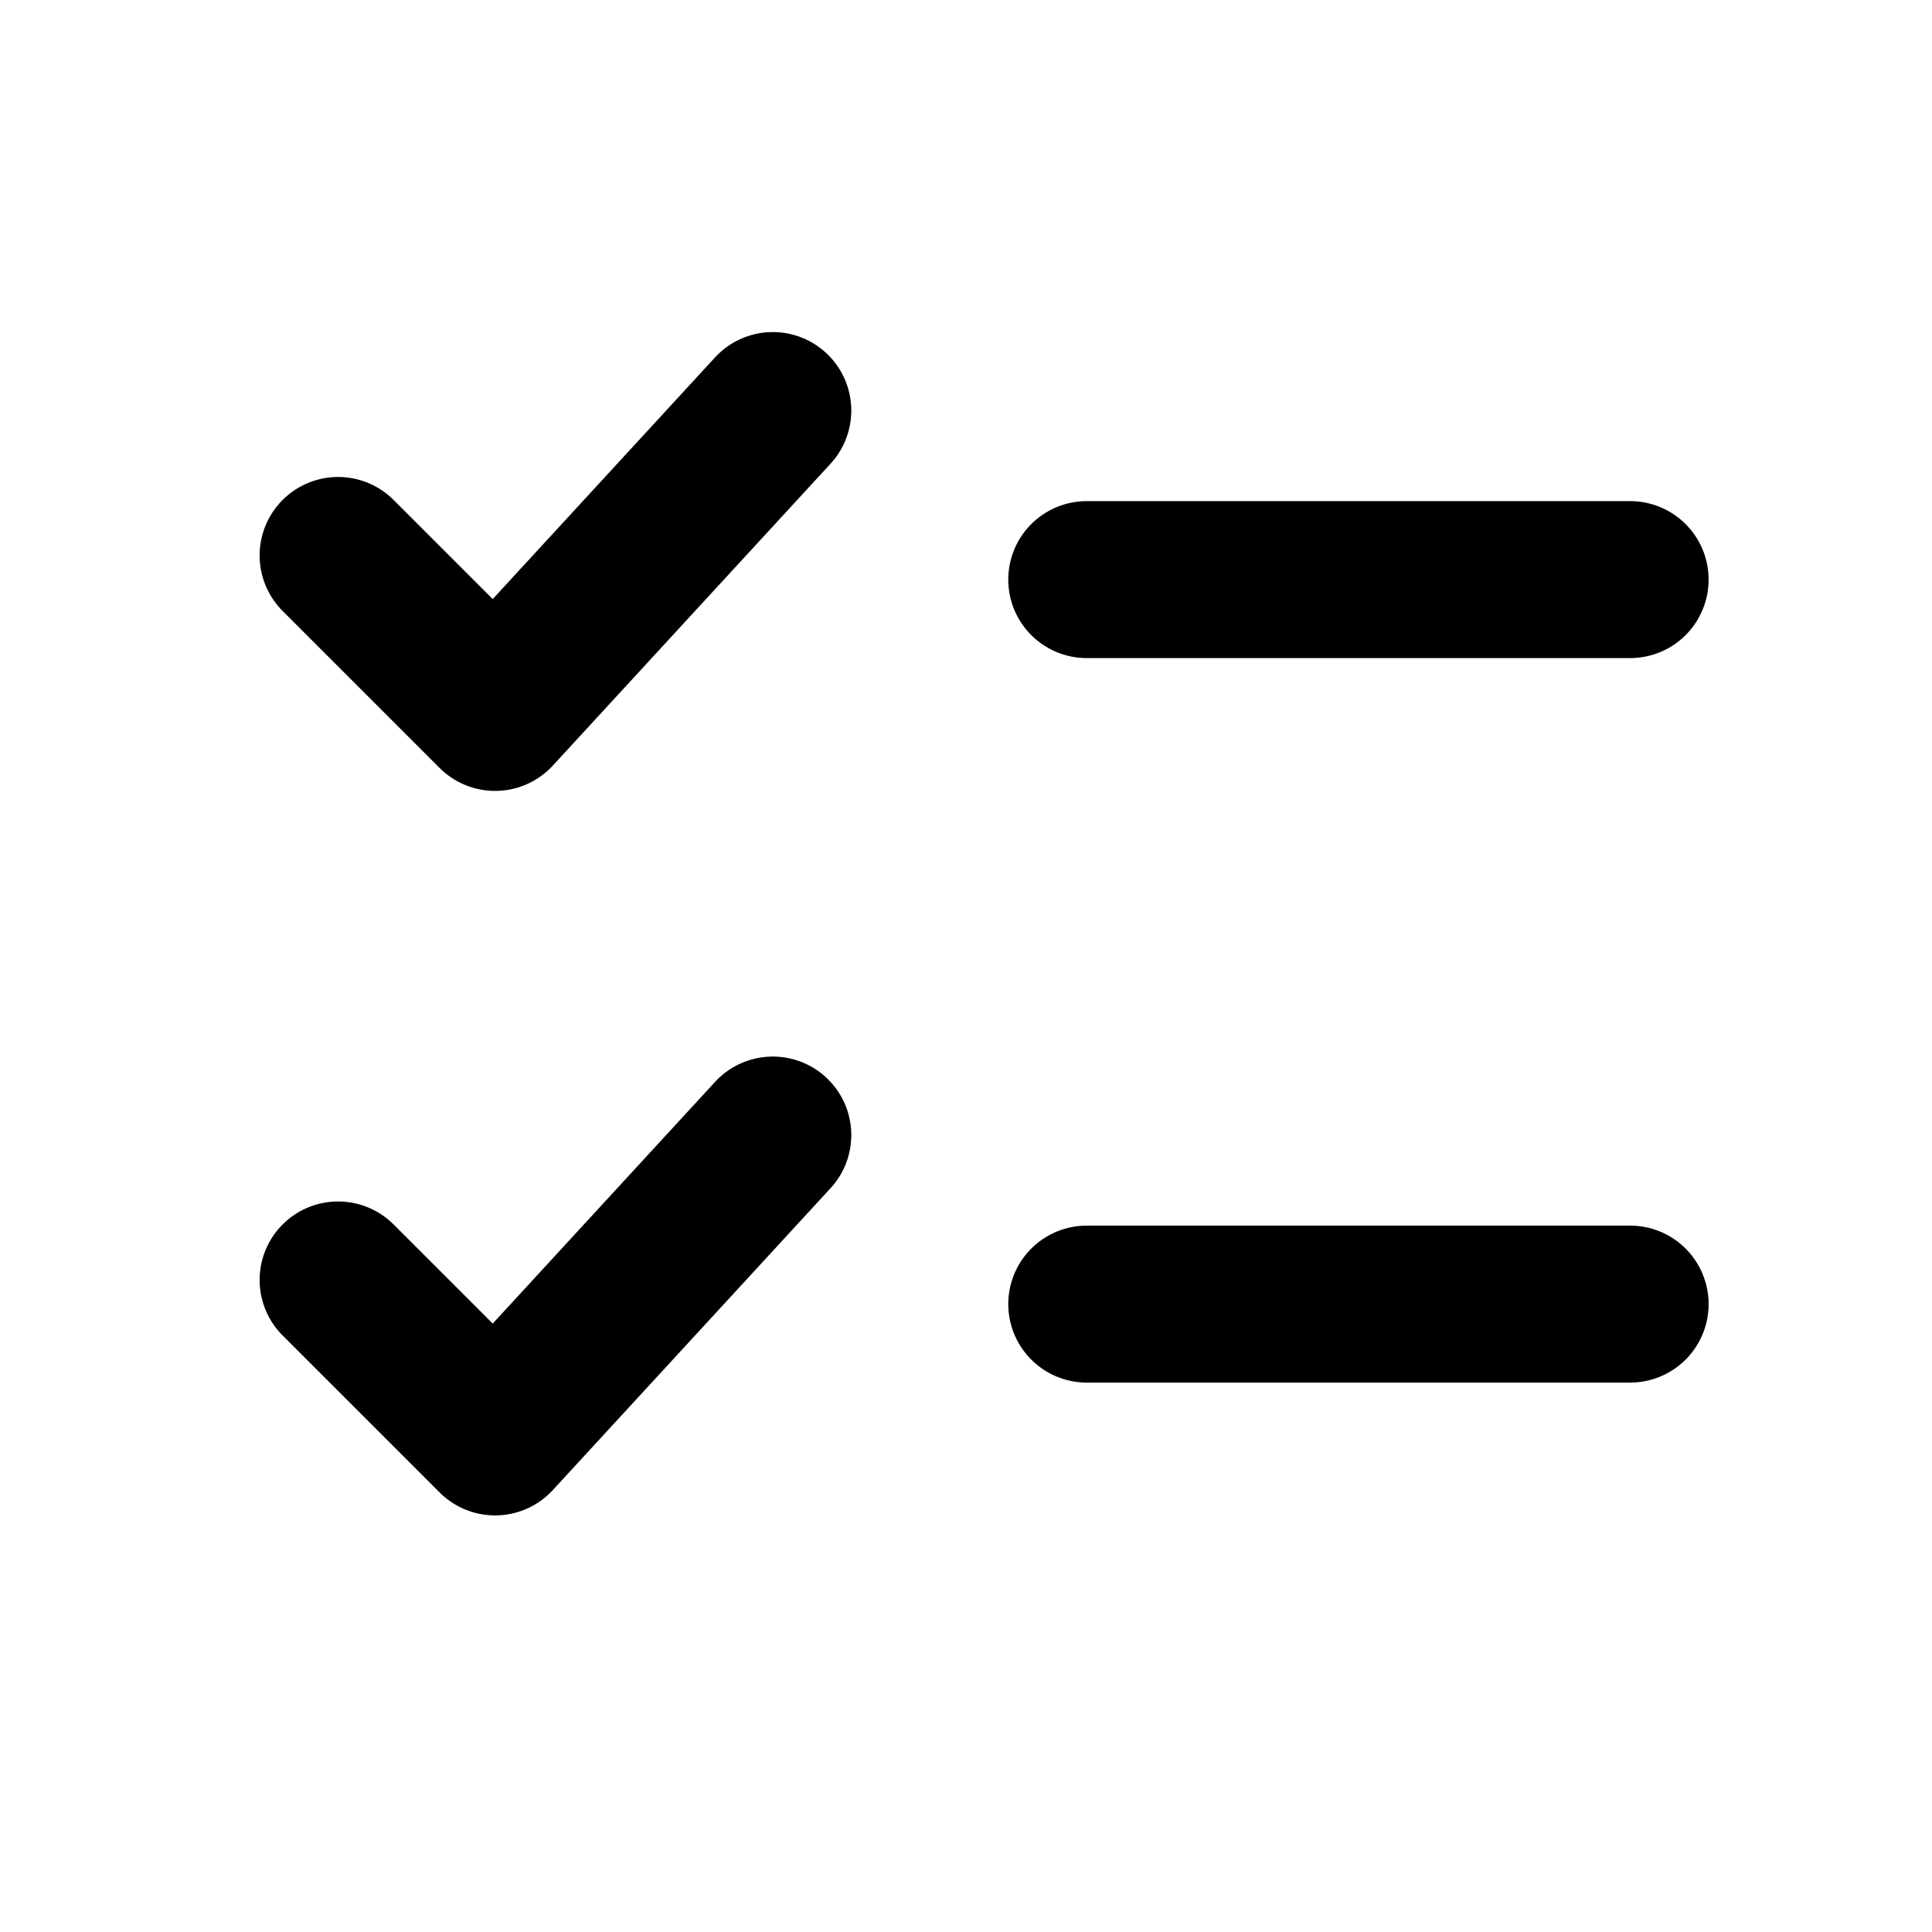
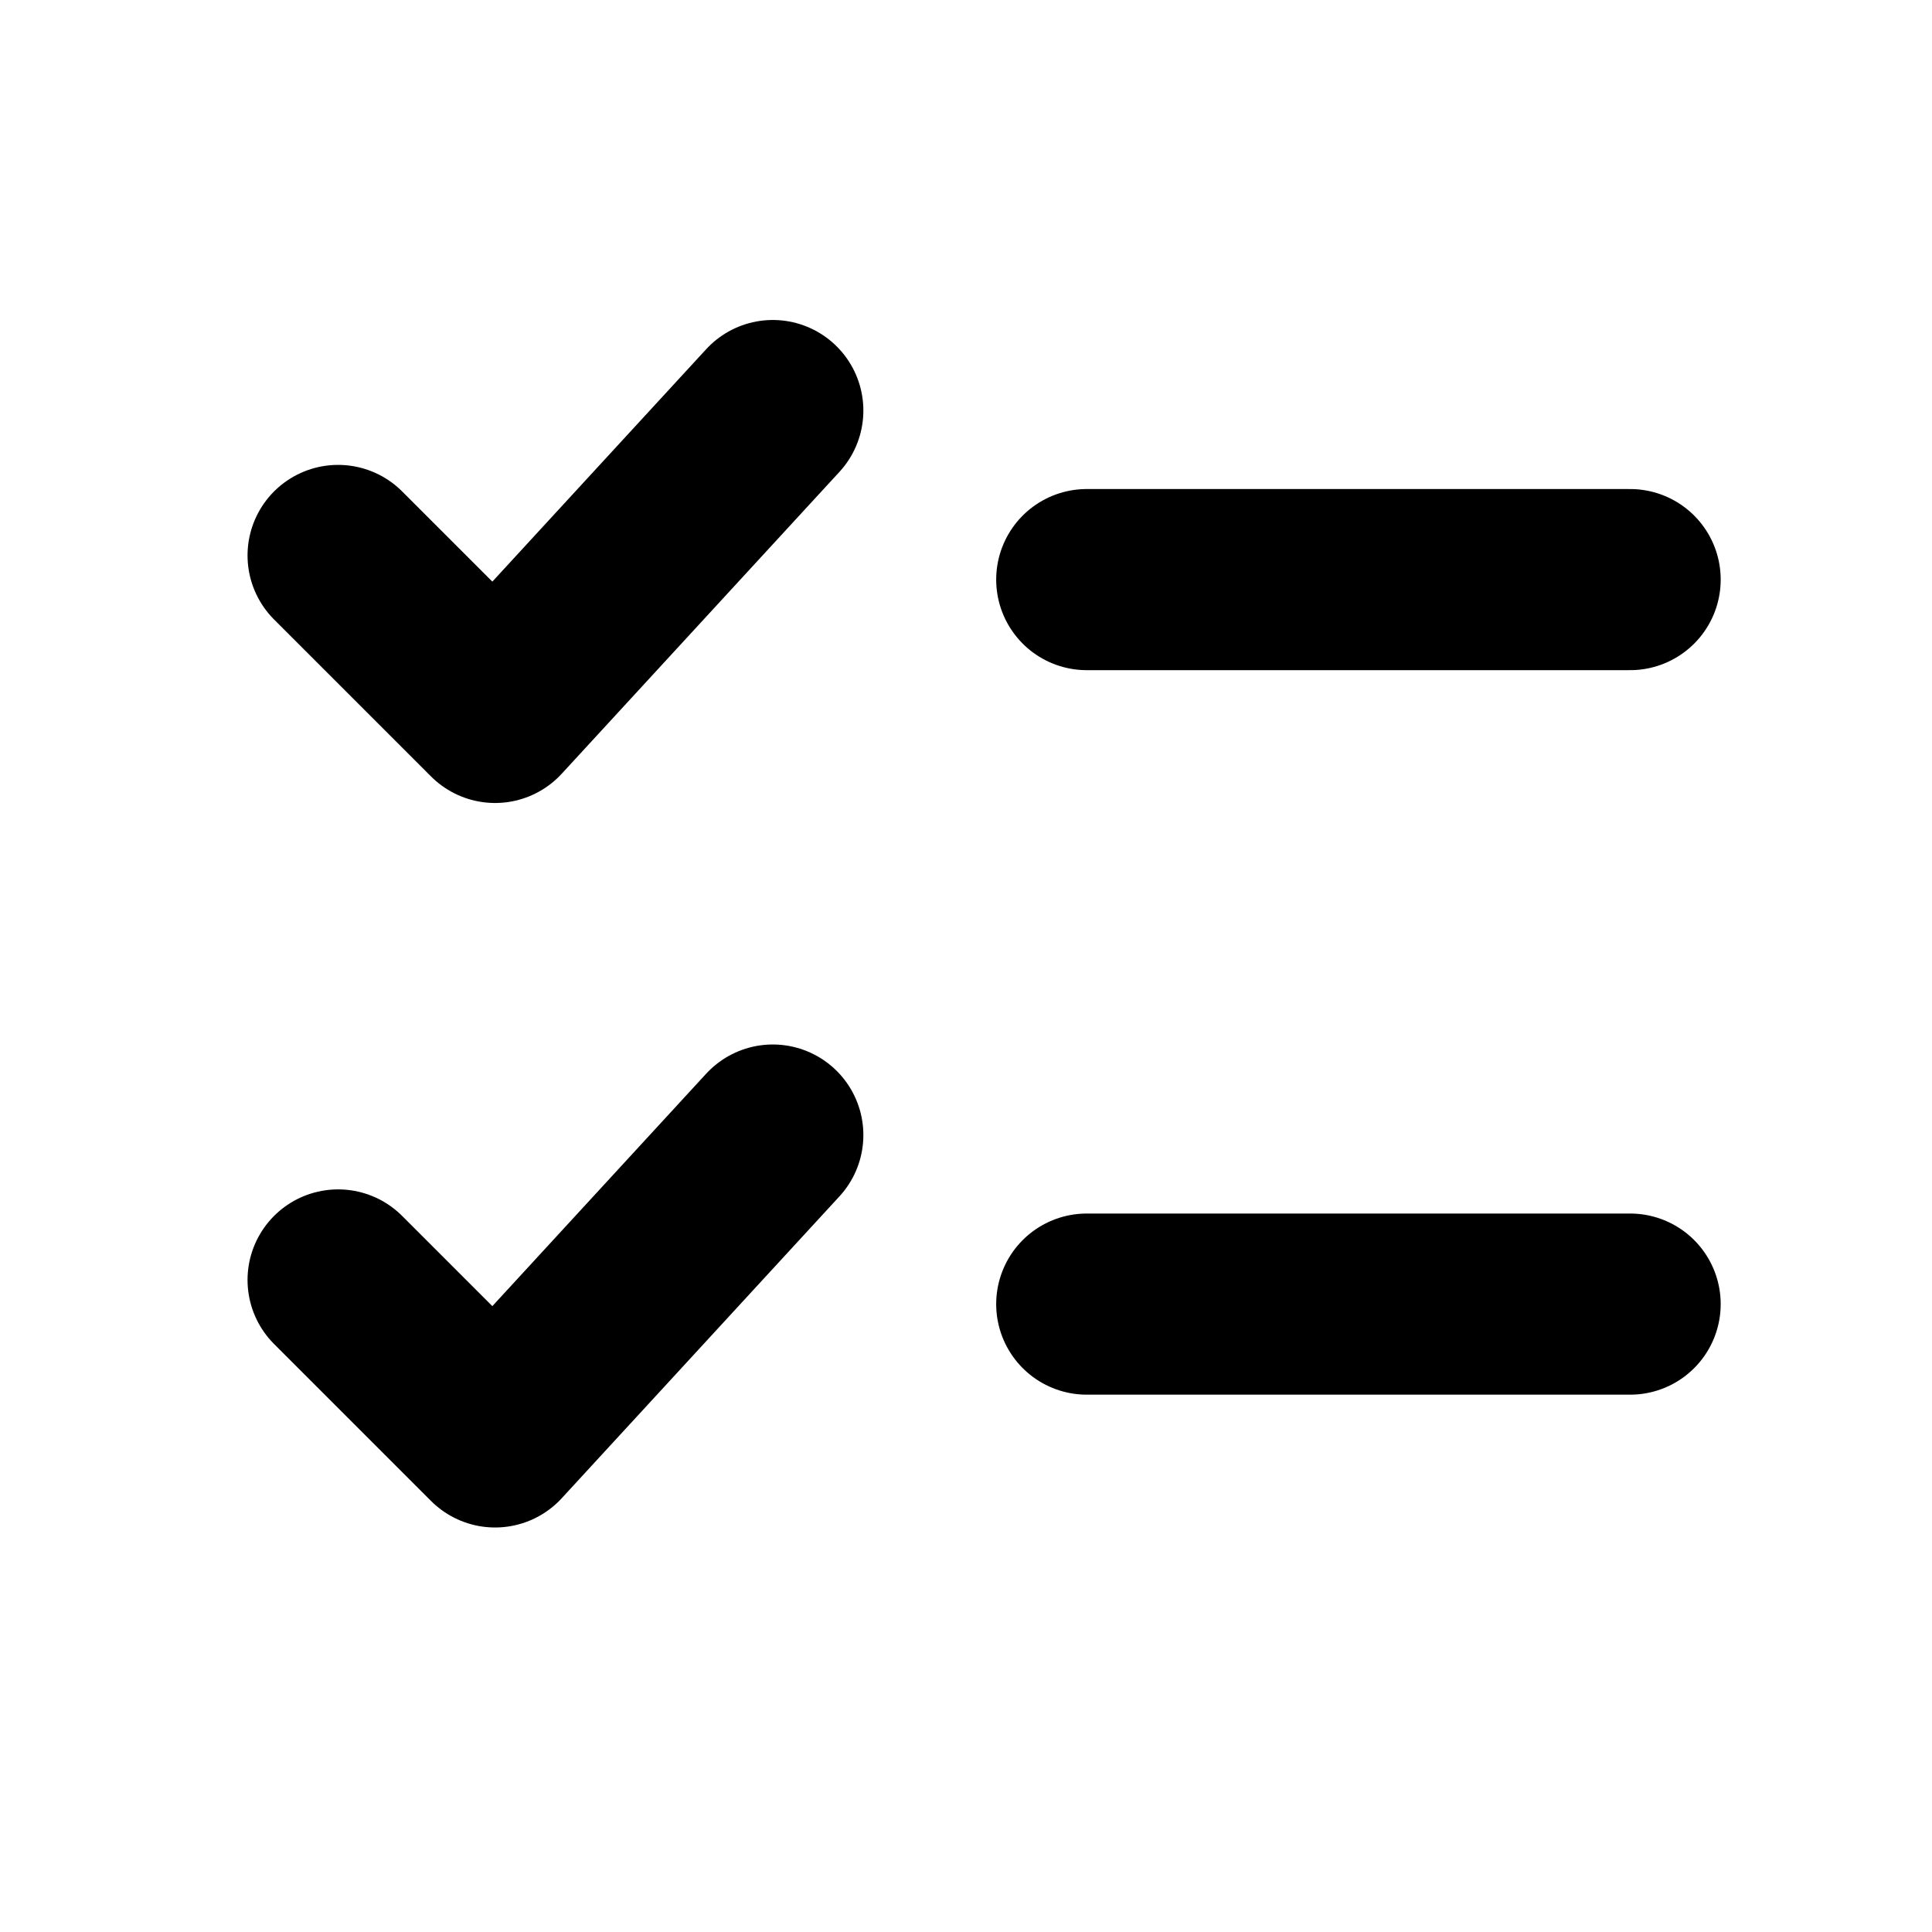
- <svg xmlns="http://www.w3.org/2000/svg" width="16" height="16" viewBox="0 0 16 16" fill="none" stroke="currentColor" stroke-width="1.3" stroke-linecap="round" stroke-linejoin="round">
-   <path d="M2.8 4.6l1.3 1.3 2.3-2.5M9 4.8h4.5M2.8 10.6l1.3 1.3 2.3-2.5M9 10.8h4.5" />
+ <svg xmlns="http://www.w3.org/2000/svg" width="24" height="24" viewBox="0 0 24 24" fill="none" stroke="currentColor" stroke-width="2.25" stroke-linecap="round" stroke-linejoin="round">
+   <path d="M4.2 6.9l1.95 1.95 3.45 -3.75M13.5 7.2h6.75M4.2 15.9l1.95 1.95 3.45 -3.75M13.5 16.2h6.75" />
</svg>
